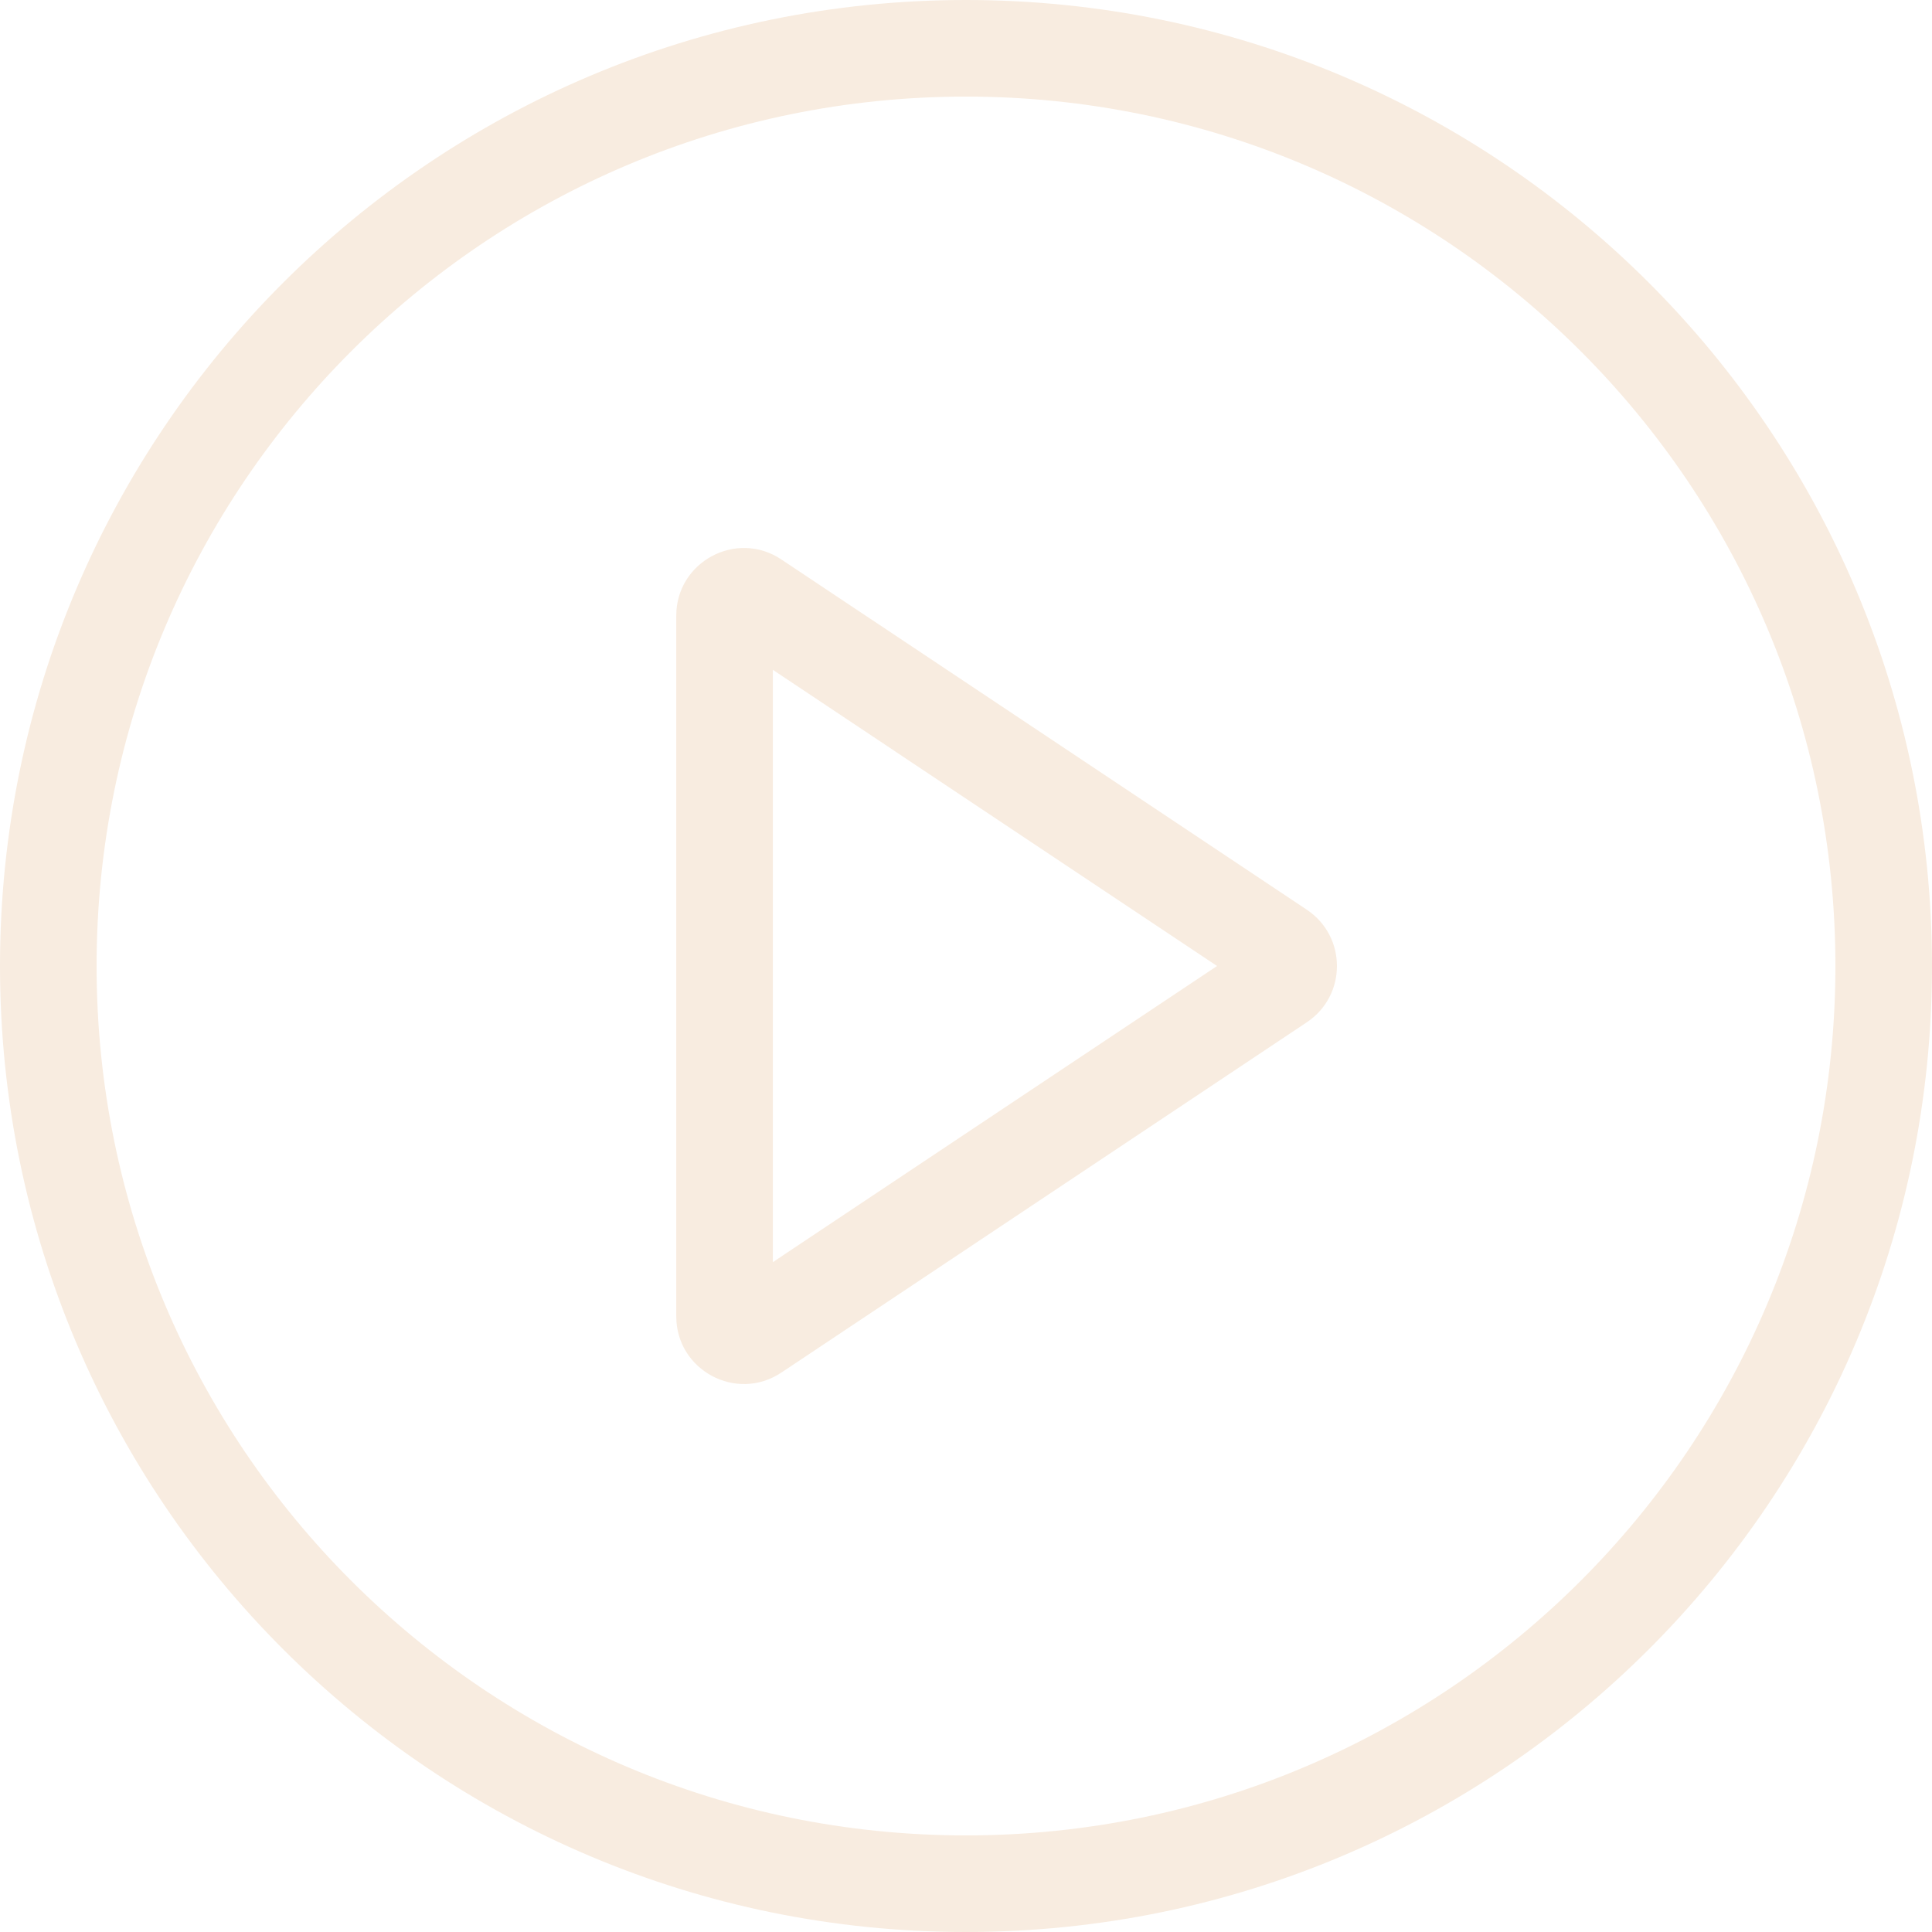
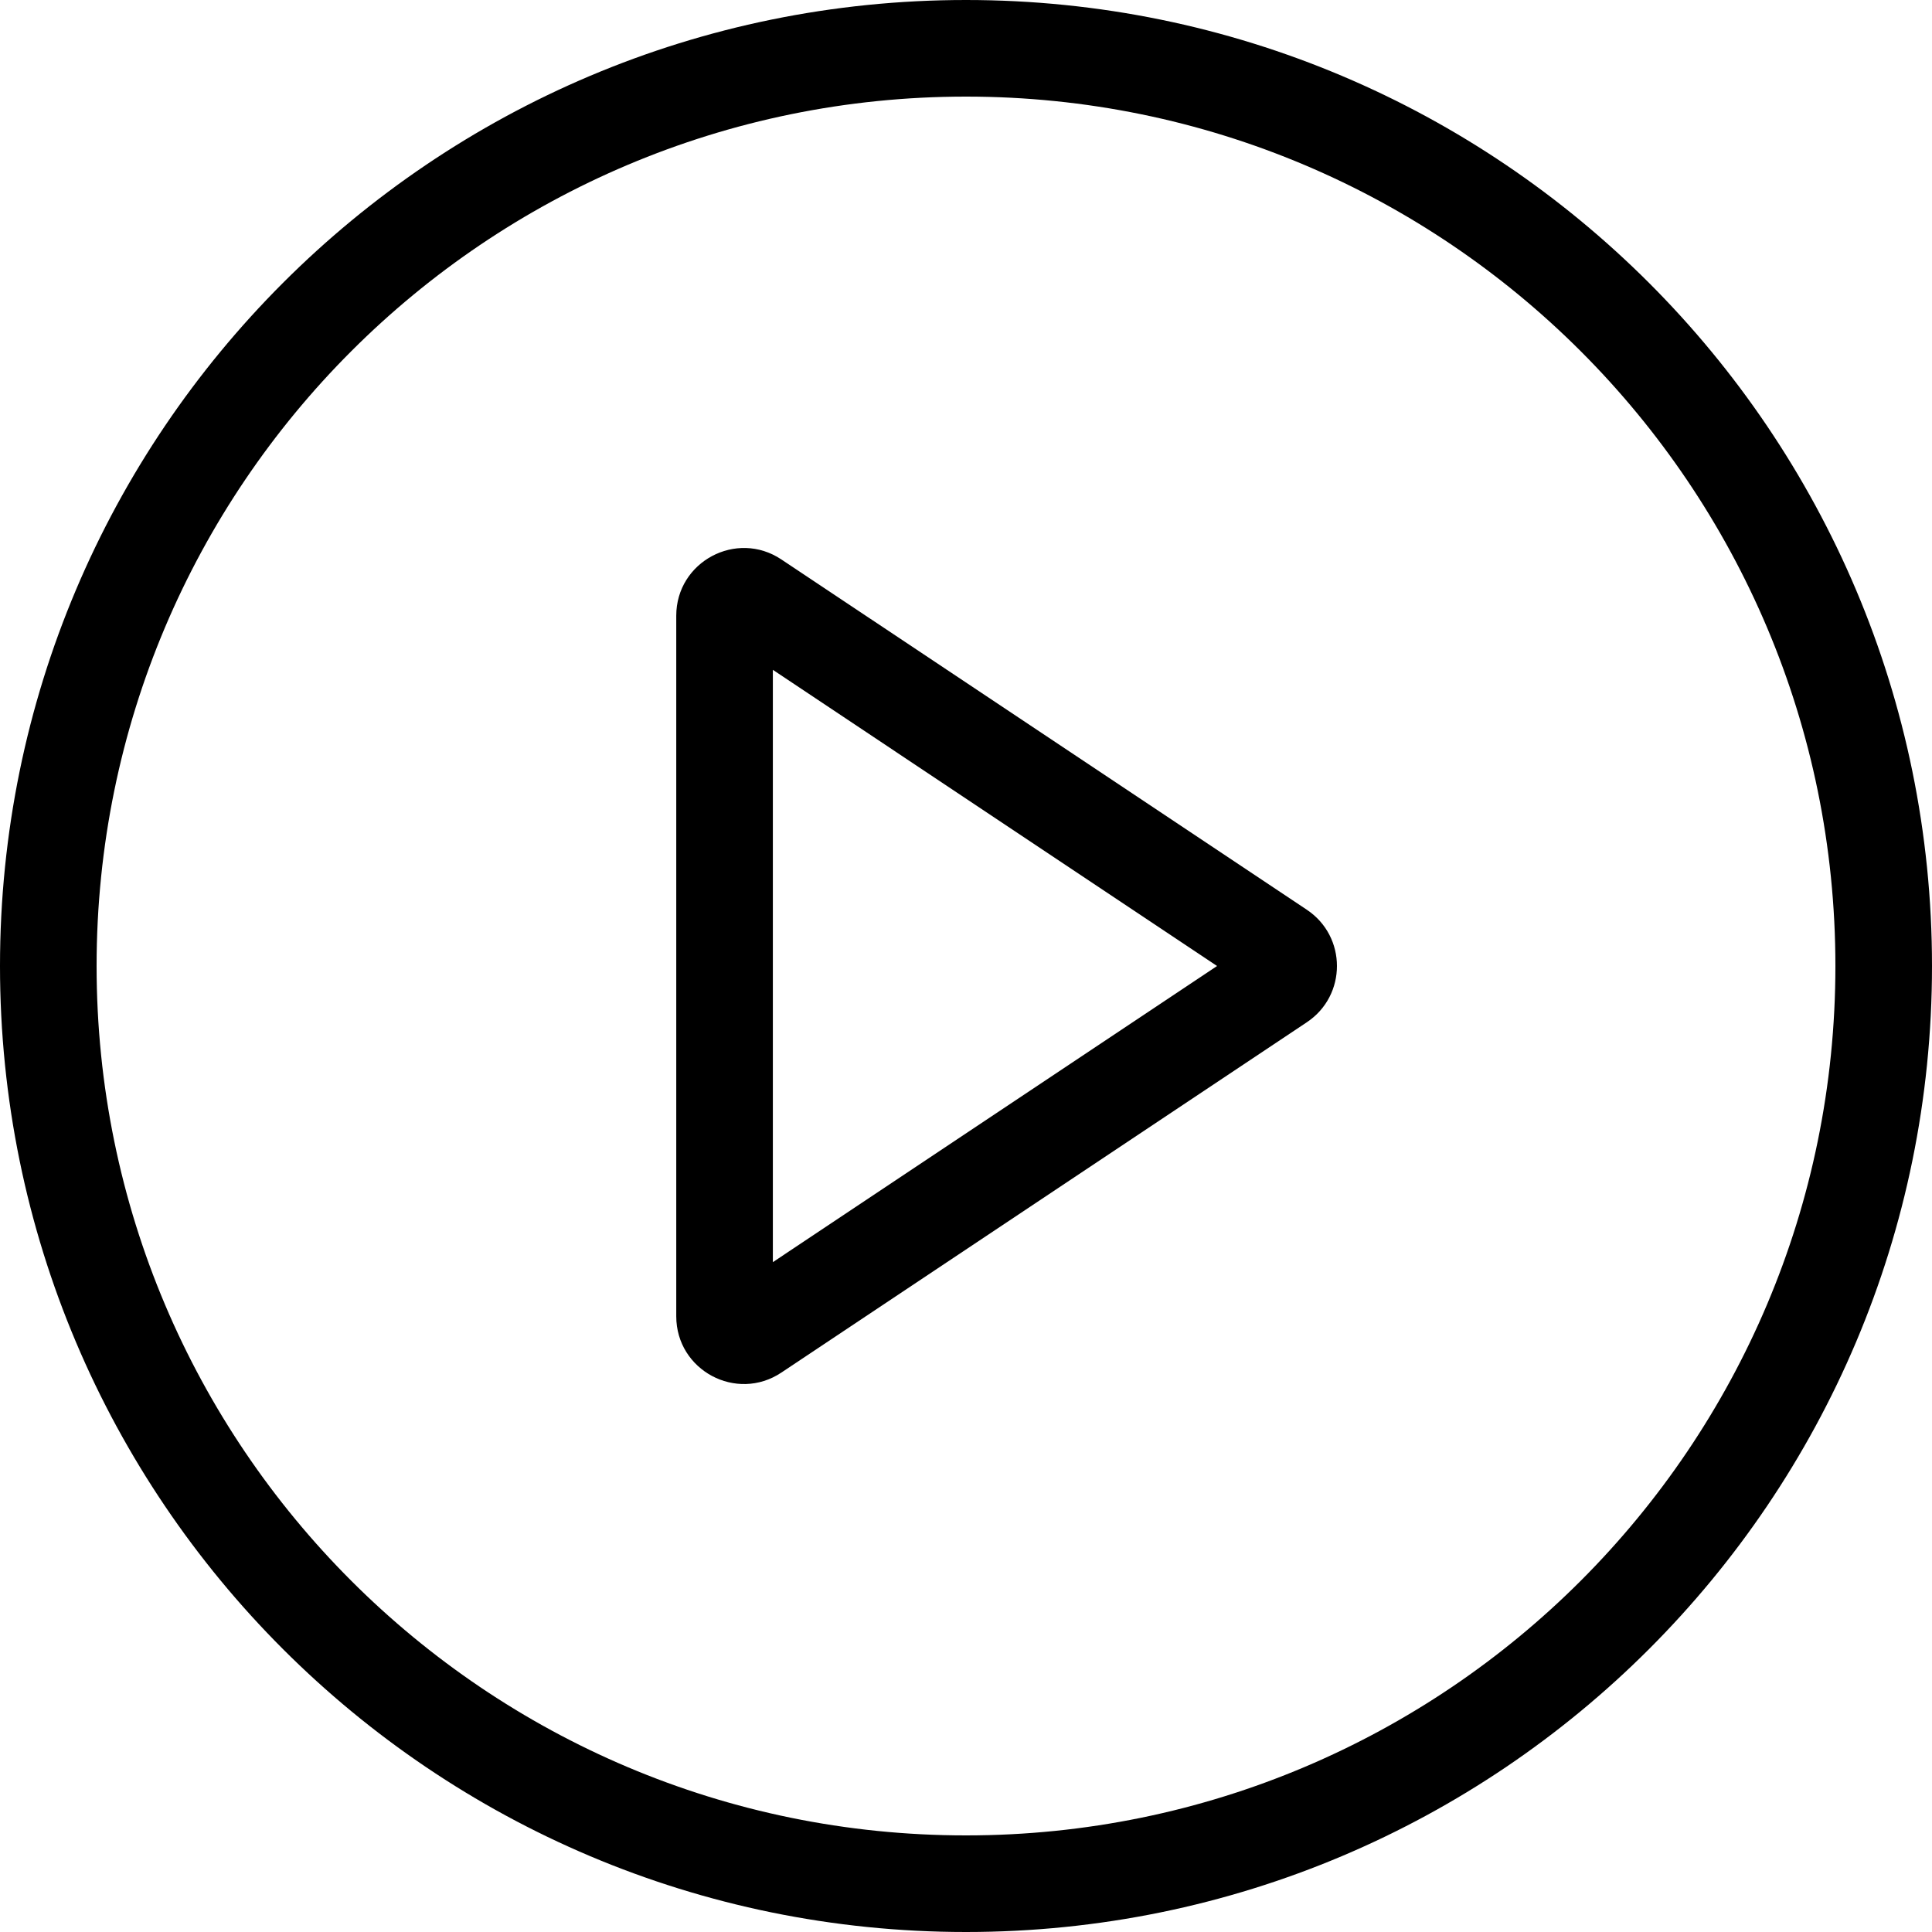
<svg xmlns="http://www.w3.org/2000/svg" width="66" height="66" viewBox="0 0 66 66" fill="none">
-   <path fill-rule="evenodd" clip-rule="evenodd" d="M33 62.7C49.403 62.7 62.7 49.403 62.7 33C62.7 16.597 49.403 3.3 33 3.3C16.597 3.3 3.3 16.597 3.3 33C3.3 49.403 16.597 62.7 33 62.7ZM33 66C51.225 66 66 51.225 66 33C66 14.774 51.225 0 33 0C14.774 0 0 14.774 0 33C0 51.225 14.774 66 33 66Z" fill="#F8ECE0" />
-   <path fill-rule="evenodd" clip-rule="evenodd" d="M41.577 33L26.402 22.883V43.117L41.577 33ZM44.643 31.078C46.015 31.993 46.015 34.008 44.643 34.922L26.693 46.889C25.158 47.913 23.102 46.812 23.102 44.967V21.034C23.102 19.189 25.158 18.088 26.693 19.112L44.643 31.078Z" fill="#F8ECE0" />
+   <path fill-rule="evenodd" clip-rule="evenodd" d="M33 62.7C49.403 62.7 62.7 49.403 62.7 33C62.7 16.597 49.403 3.3 33 3.3C16.597 3.3 3.3 16.597 3.3 33C3.3 49.403 16.597 62.7 33 62.7ZM33 66C51.225 66 66 51.225 66 33C66 14.774 51.225 0 33 0C14.774 0 0 14.774 0 33C0 51.225 14.774 66 33 66Z" fill="black" />
+   <path fill-rule="evenodd" clip-rule="evenodd" d="M41.577 33L26.402 22.883V43.117L41.577 33ZM44.643 31.078C46.015 31.993 46.015 34.008 44.643 34.922L26.693 46.889C25.158 47.913 23.102 46.812 23.102 44.967V21.034C23.102 19.189 25.158 18.088 26.693 19.112L44.643 31.078Z" fill="black" />
</svg>
